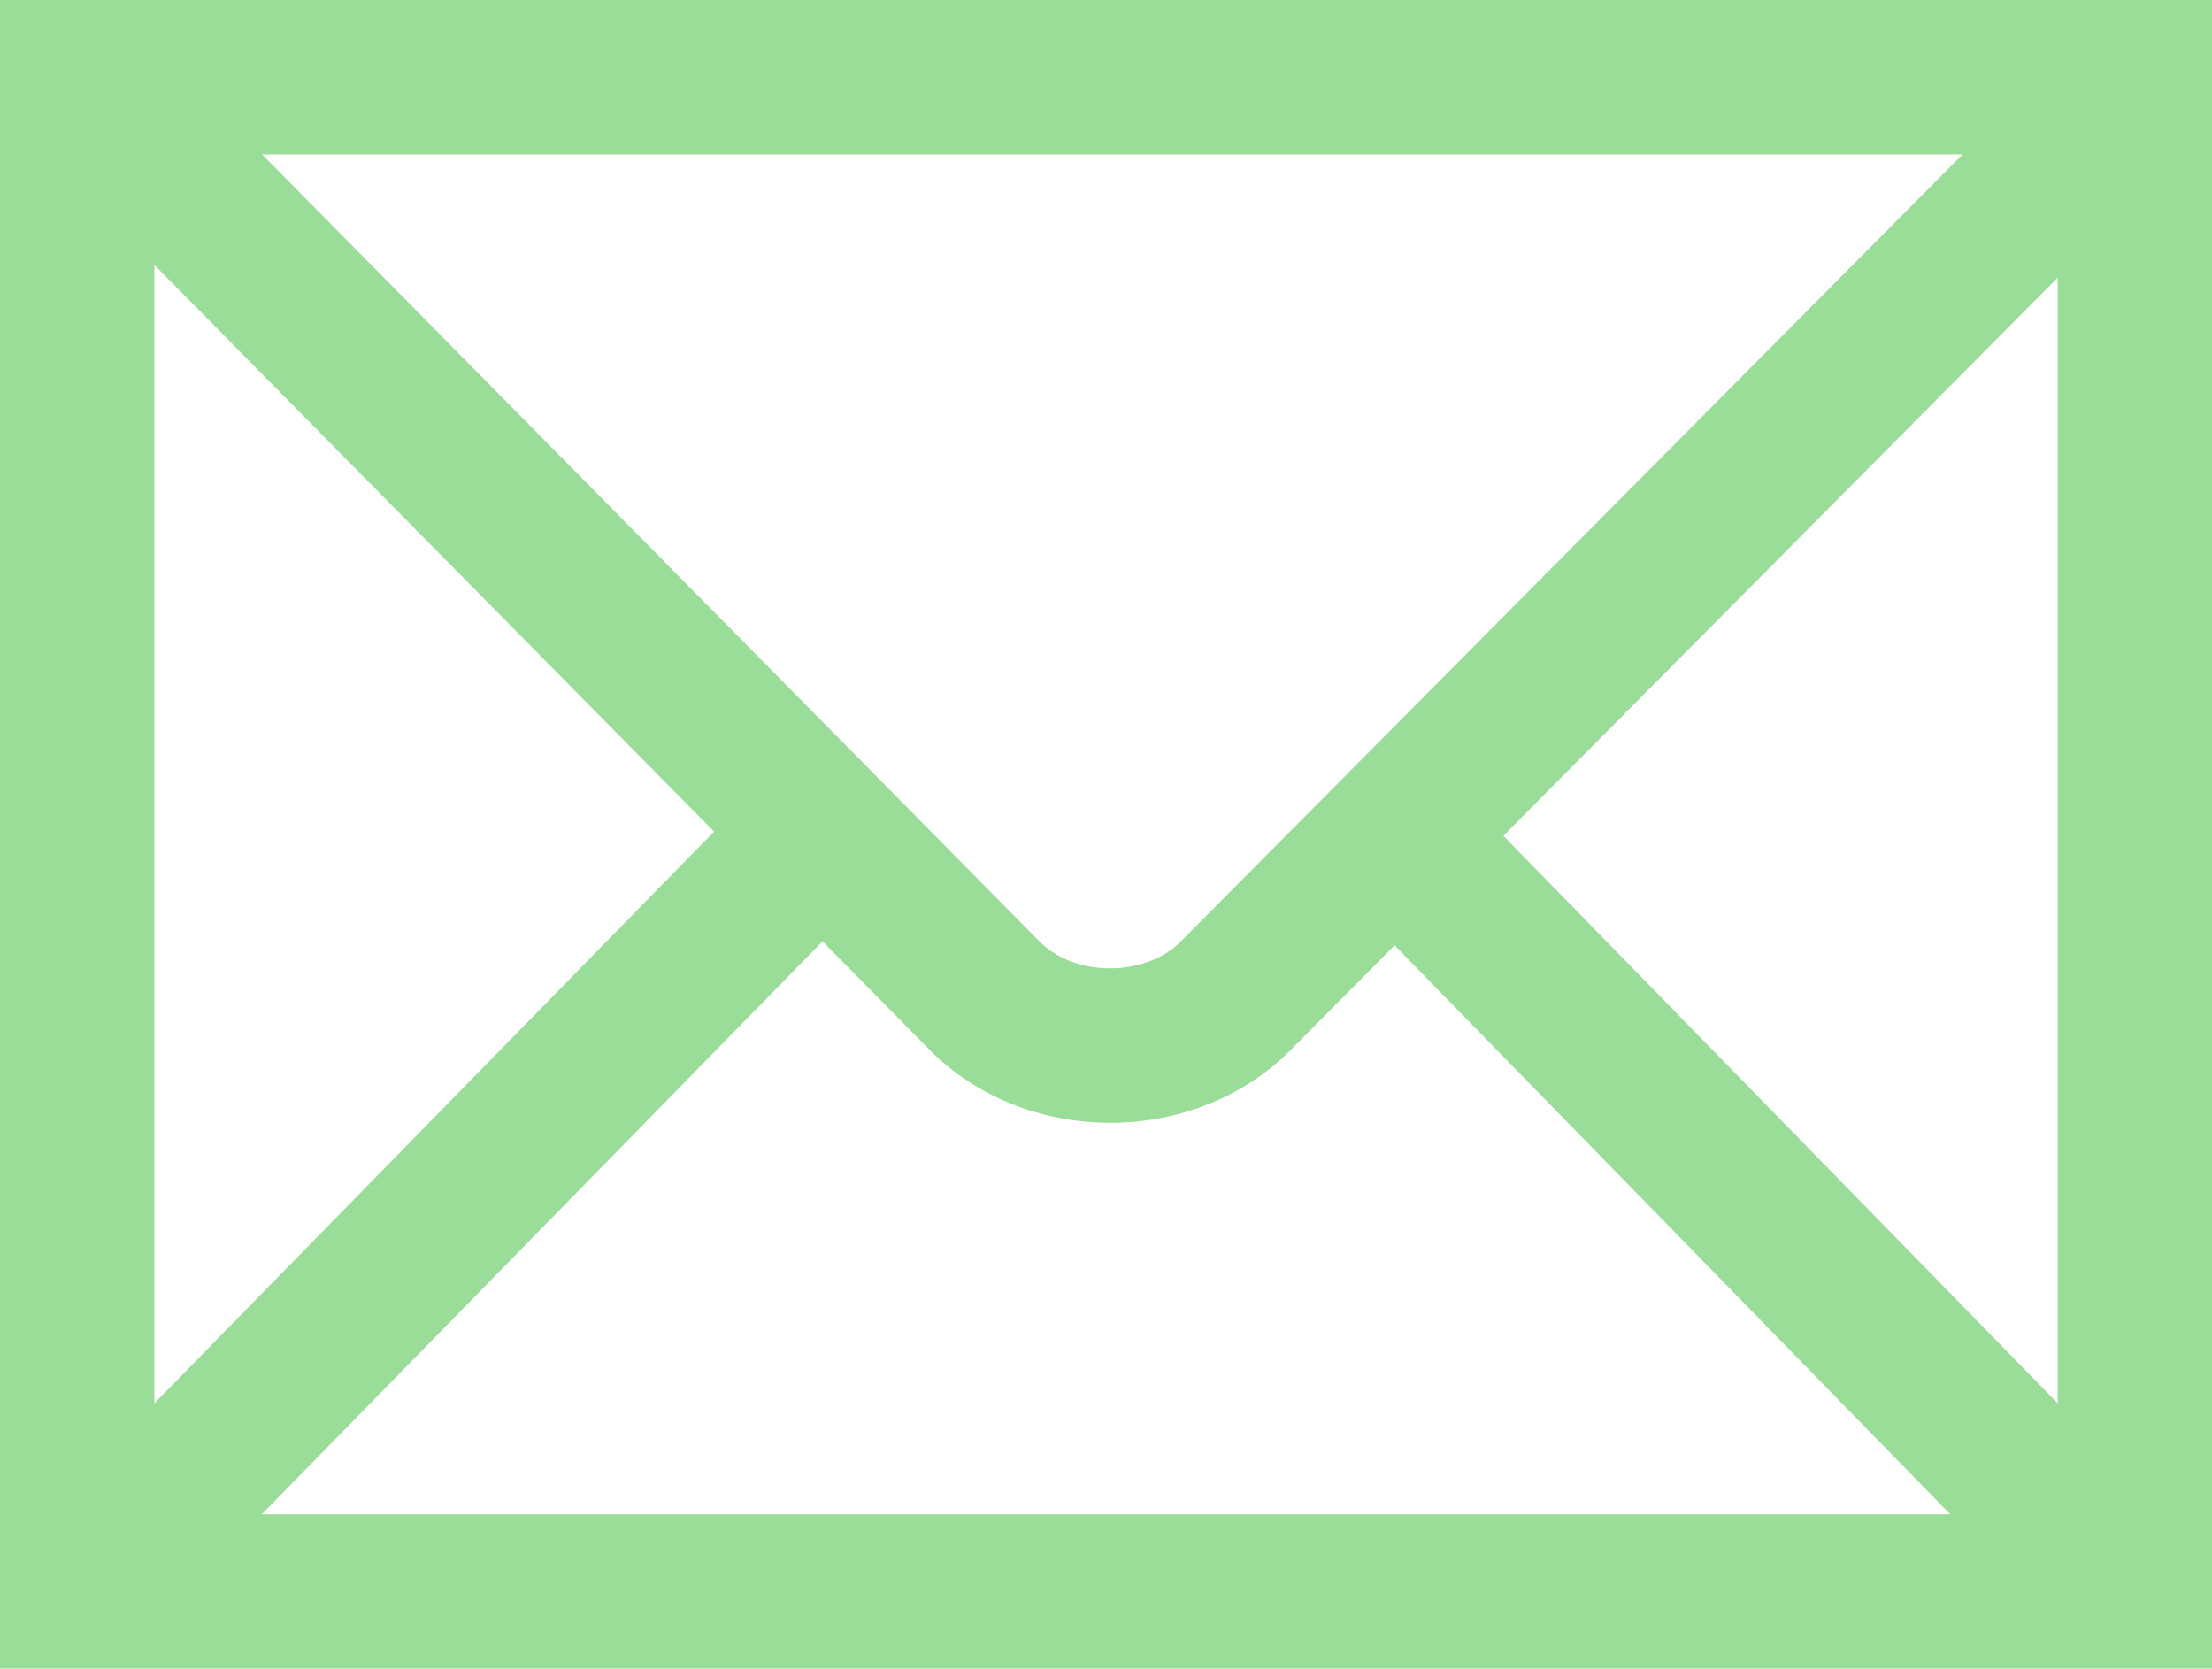
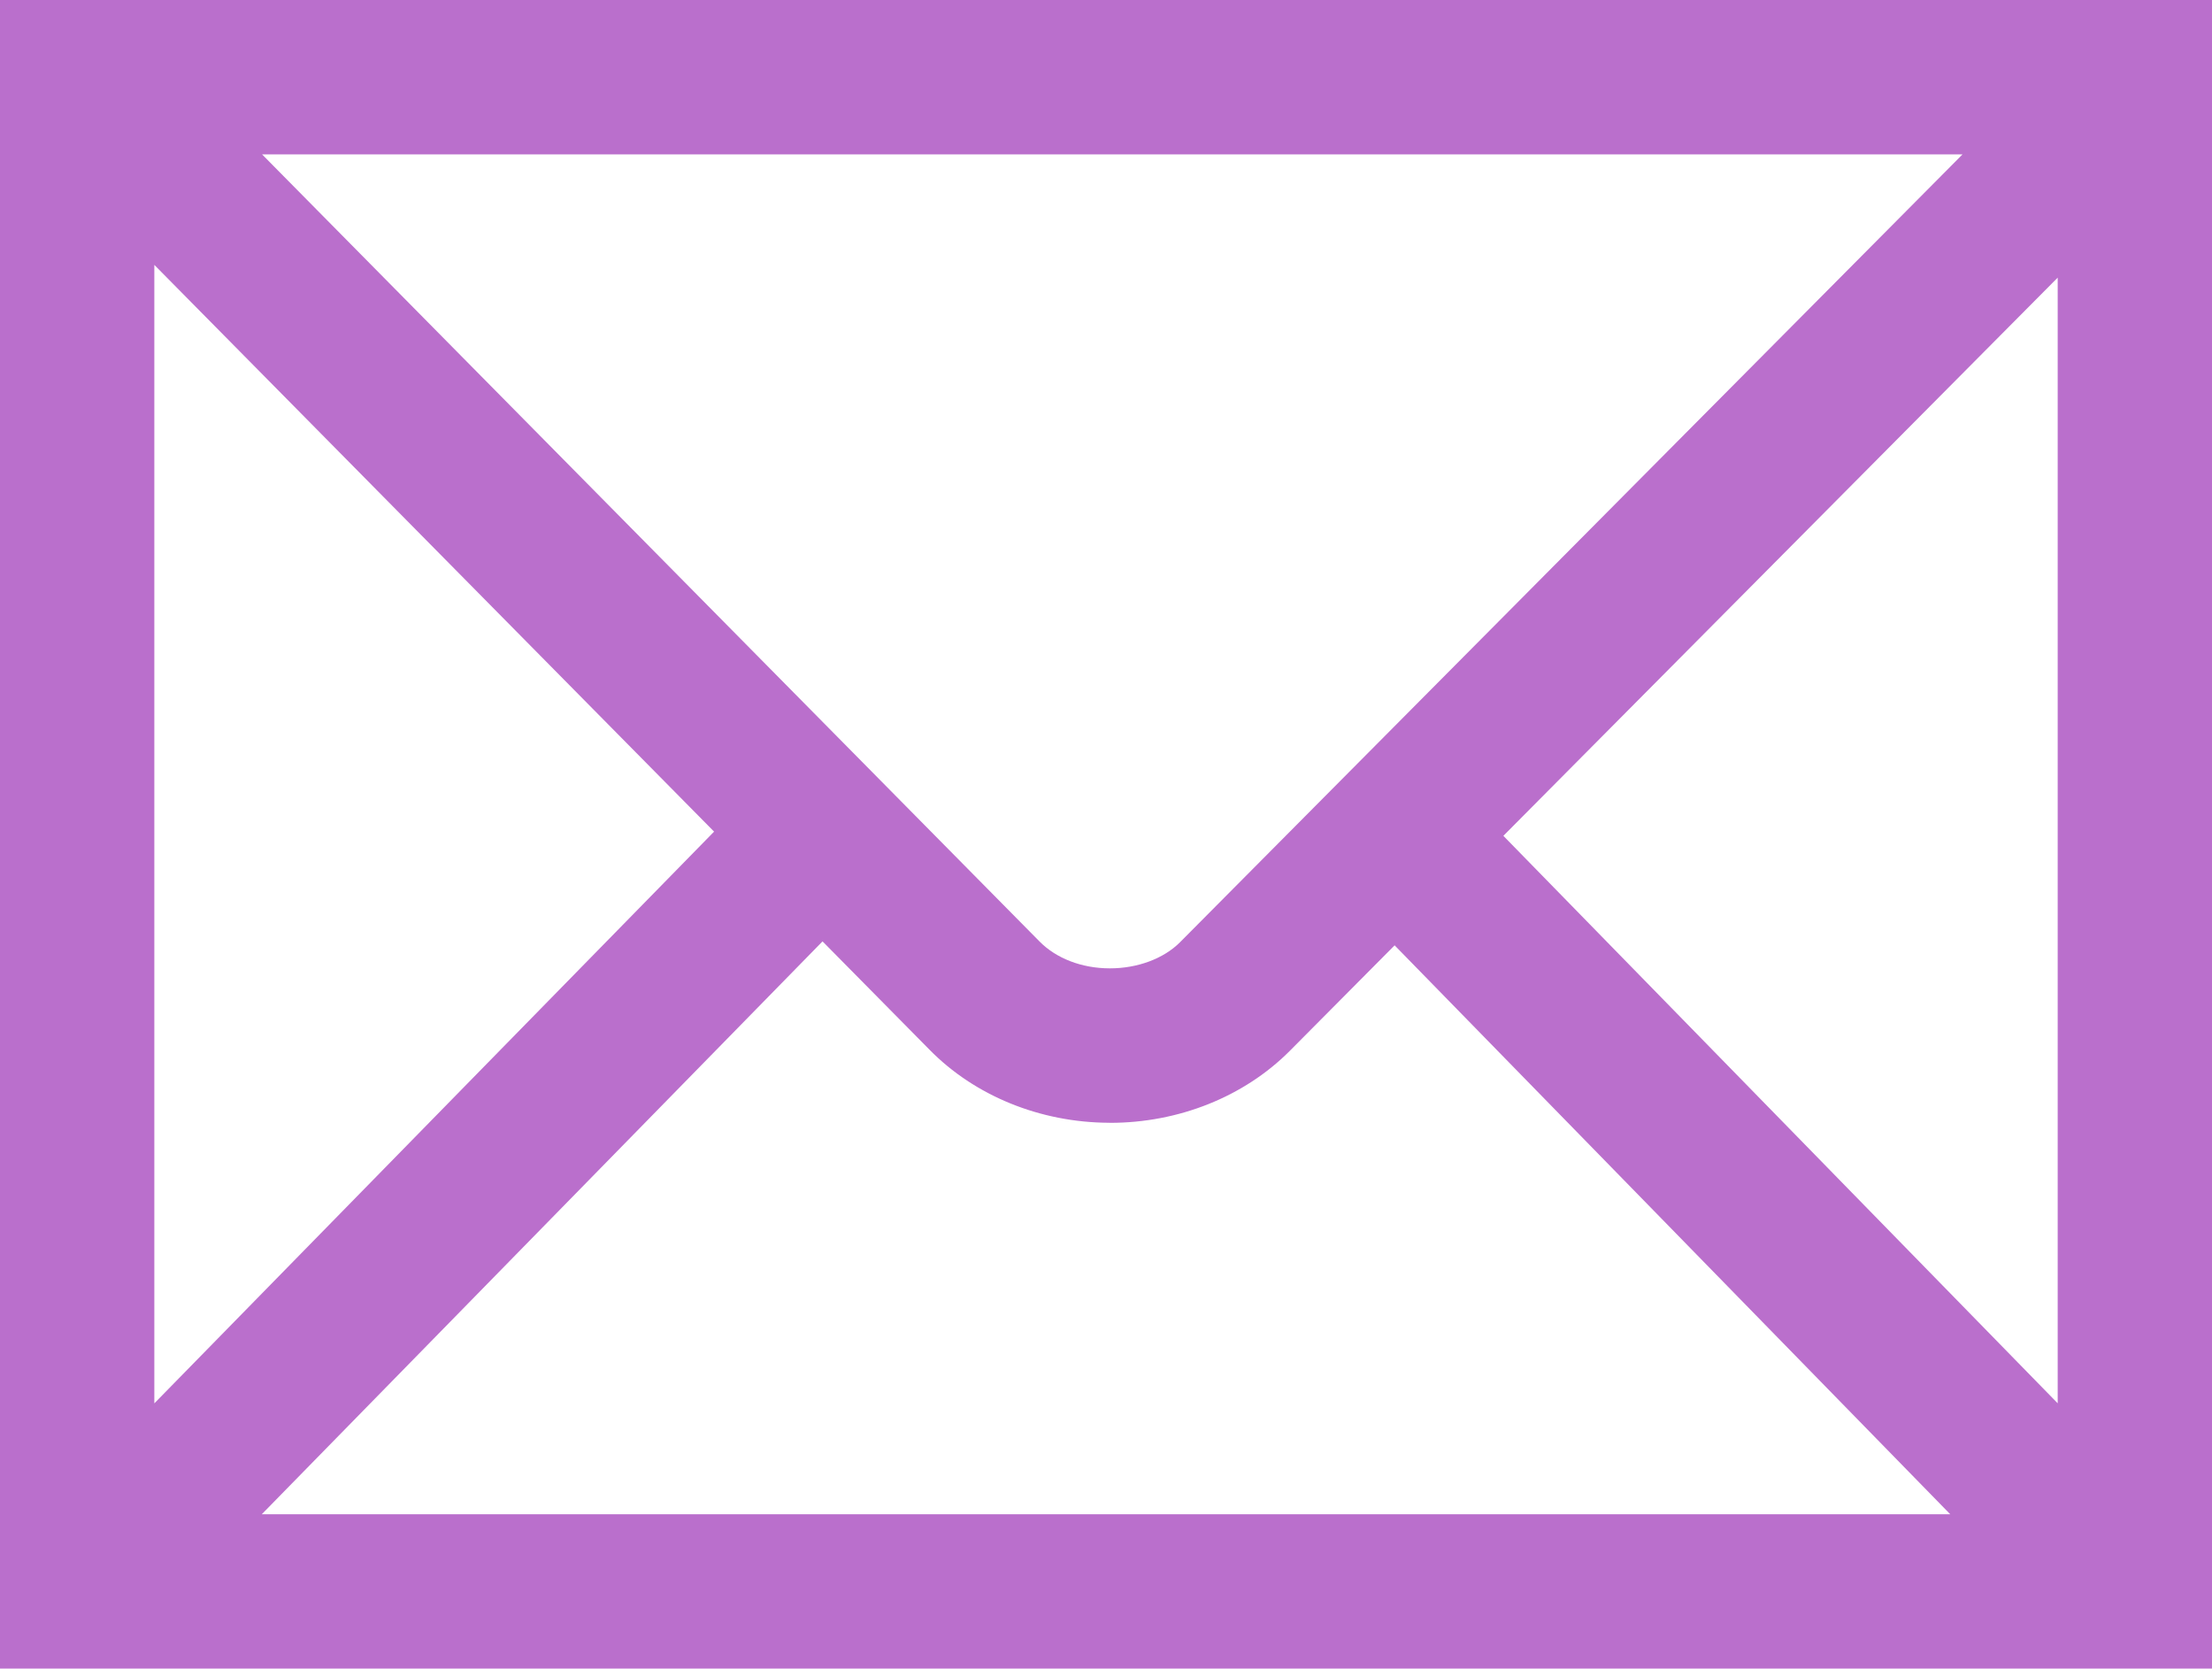
<svg xmlns="http://www.w3.org/2000/svg" version="1" viewBox="0 0 100 75.422" id="svg4">
  <defs id="defs8" />
-   <path d="M100 75.422H0V0h100v75.422zm-88.167-6.977h76.333L63.048 42.73l-4.756 4.787c-2.06 2.058-5.007 3.236-8.105 3.236l-.052-.003c-3.11-.013-6.067-1.216-8.115-3.304l-4.835-4.895-25.352 25.896zM6.977 11.973v51.46L32.282 37.59 6.977 11.973zM67.964 37.78l25.06 25.65V12.55l-25.06 25.23zM11.85 6.98l35.14 35.57c.76.774 1.916 1.218 3.174 1.22h.02c1.24 0 2.422-.437 3.162-1.18L88.722 6.978H11.85z" id="path2" style="fill:#99dd99;fill-opacity:1" />
+   <path d="M100 75.422H0V0h100v75.422zm-88.167-6.977h76.333L63.048 42.73l-4.756 4.787c-2.06 2.058-5.007 3.236-8.105 3.236l-.052-.003c-3.11-.013-6.067-1.216-8.115-3.304l-4.835-4.895-25.352 25.896zM6.977 11.973v51.46L32.282 37.59 6.977 11.973zM67.964 37.78l25.06 25.65V12.55l-25.06 25.23zM11.85 6.98l35.14 35.57c.76.774 1.916 1.218 3.174 1.22h.02c1.24 0 2.422-.437 3.162-1.18L88.722 6.978H11.85z" id="path2" style="fill:#ba6fcc;fill-opacity:1" />
</svg>
